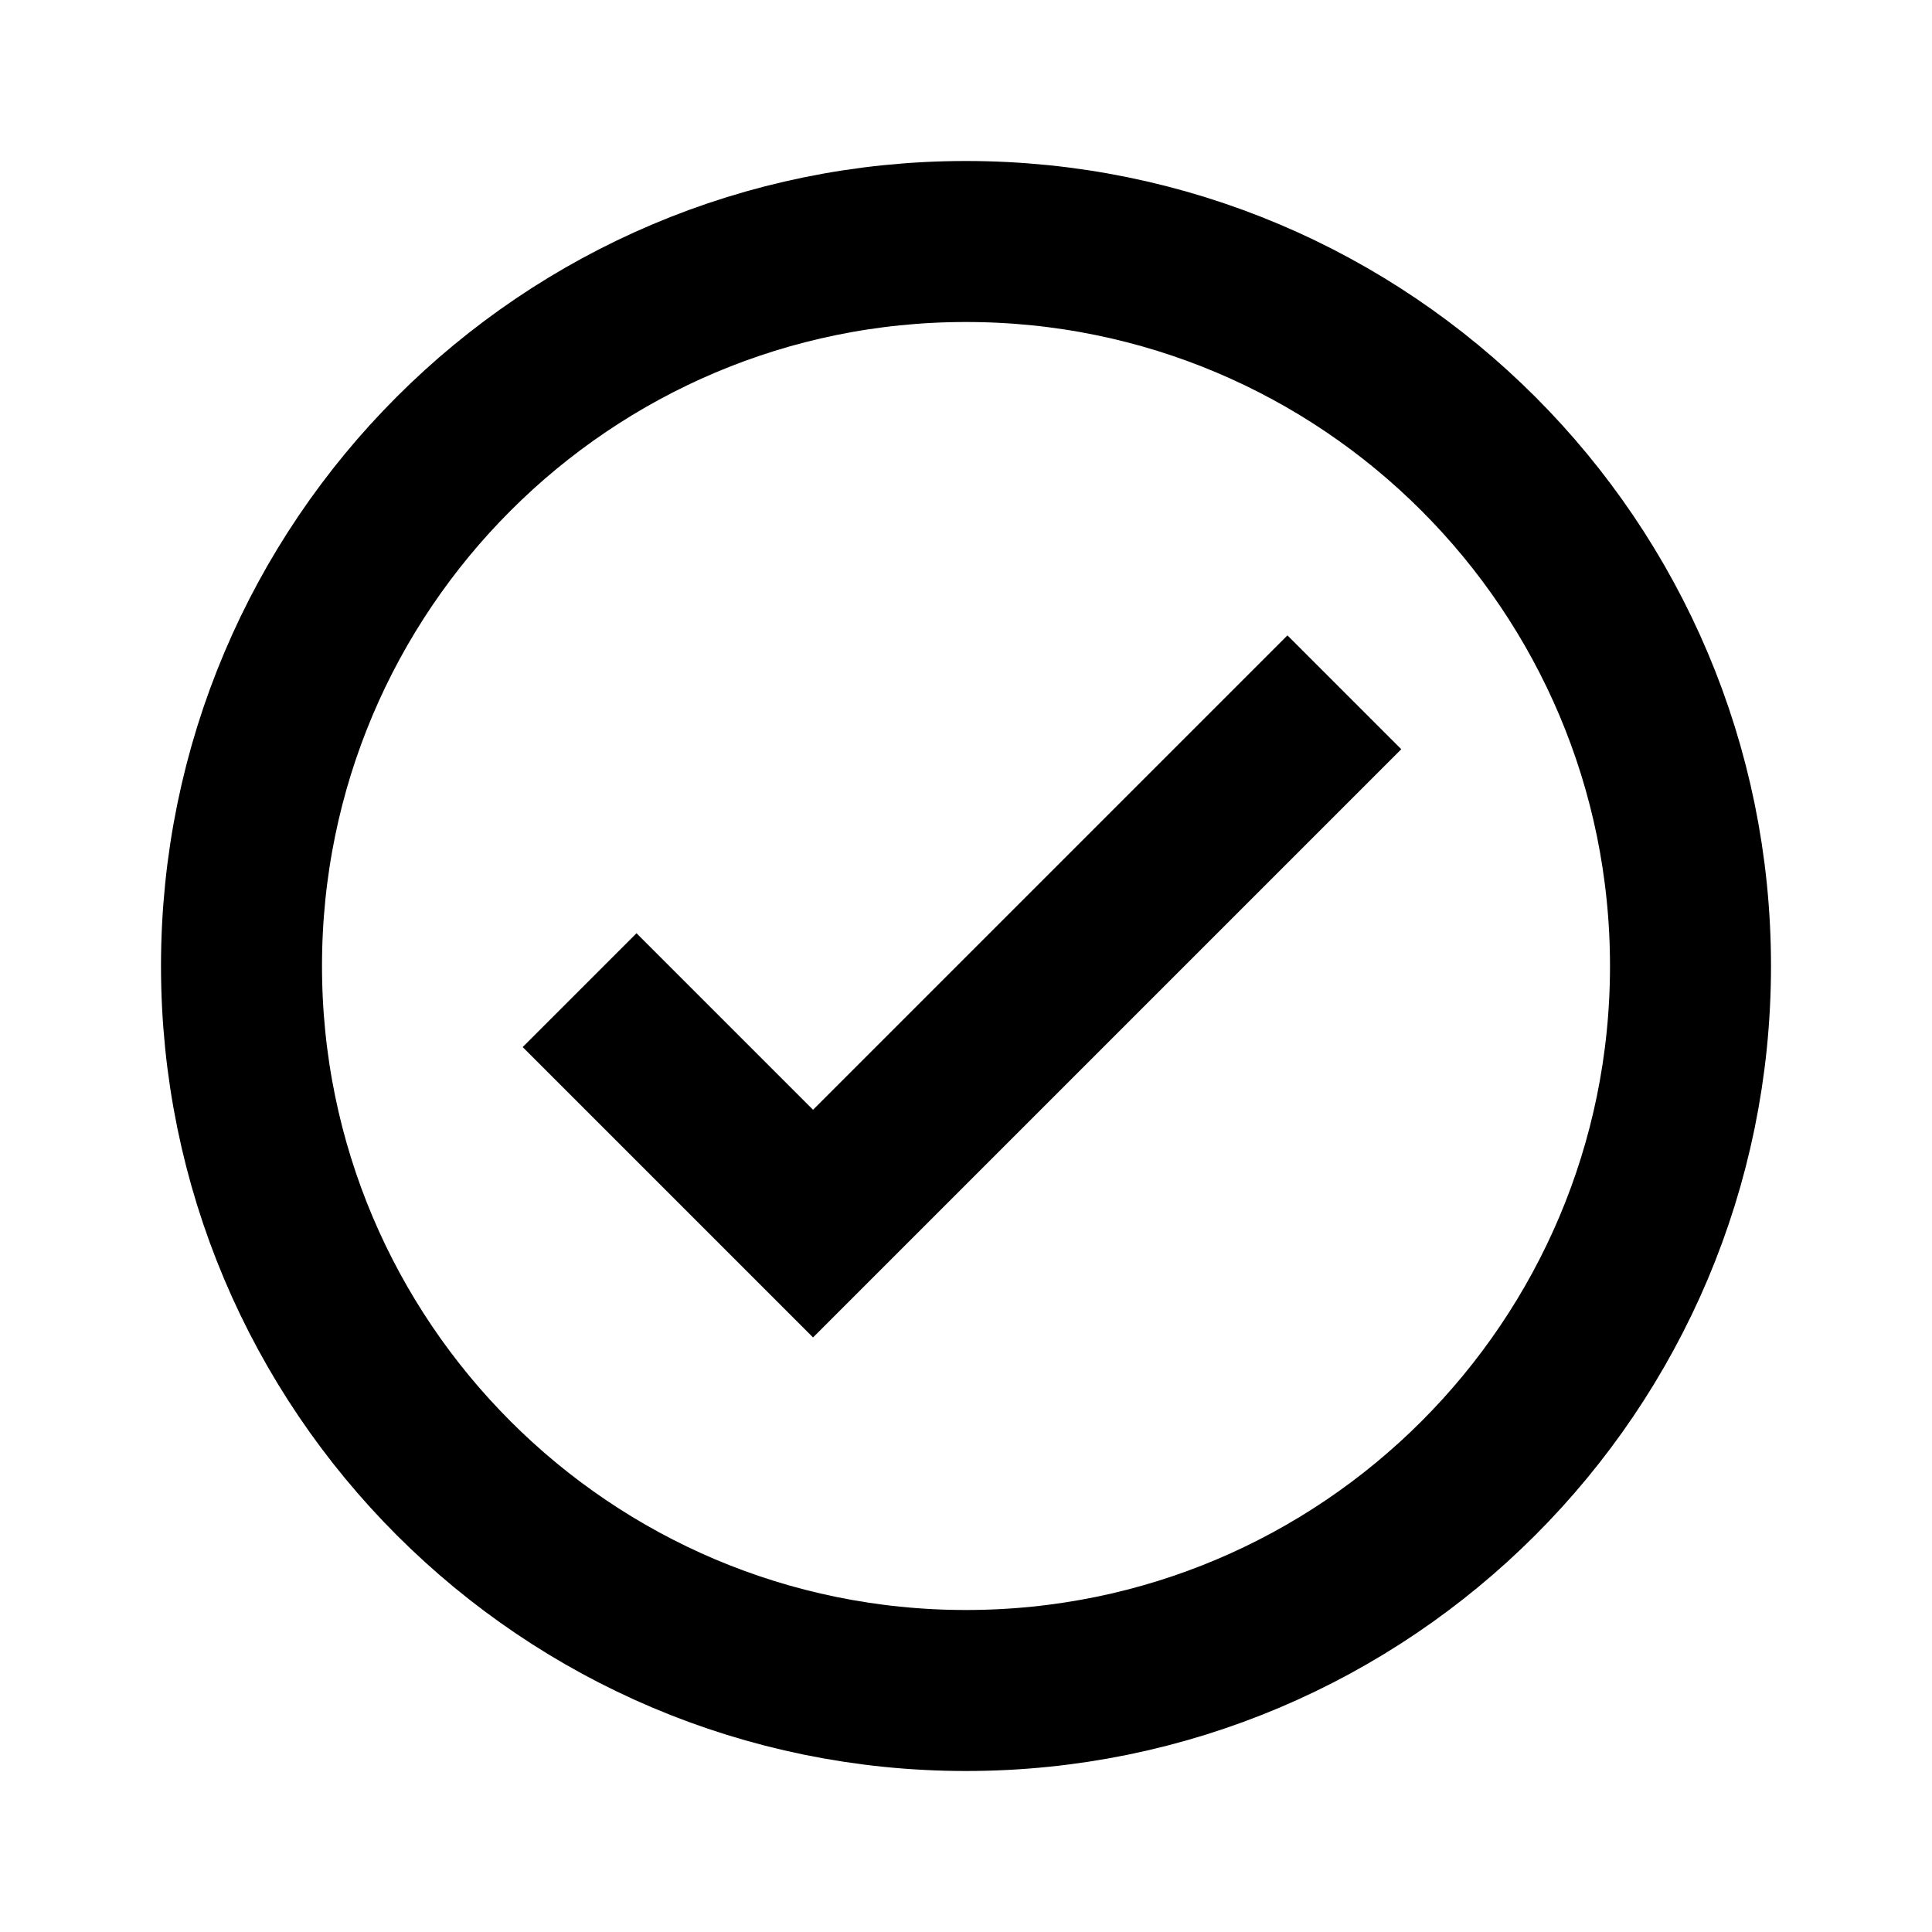
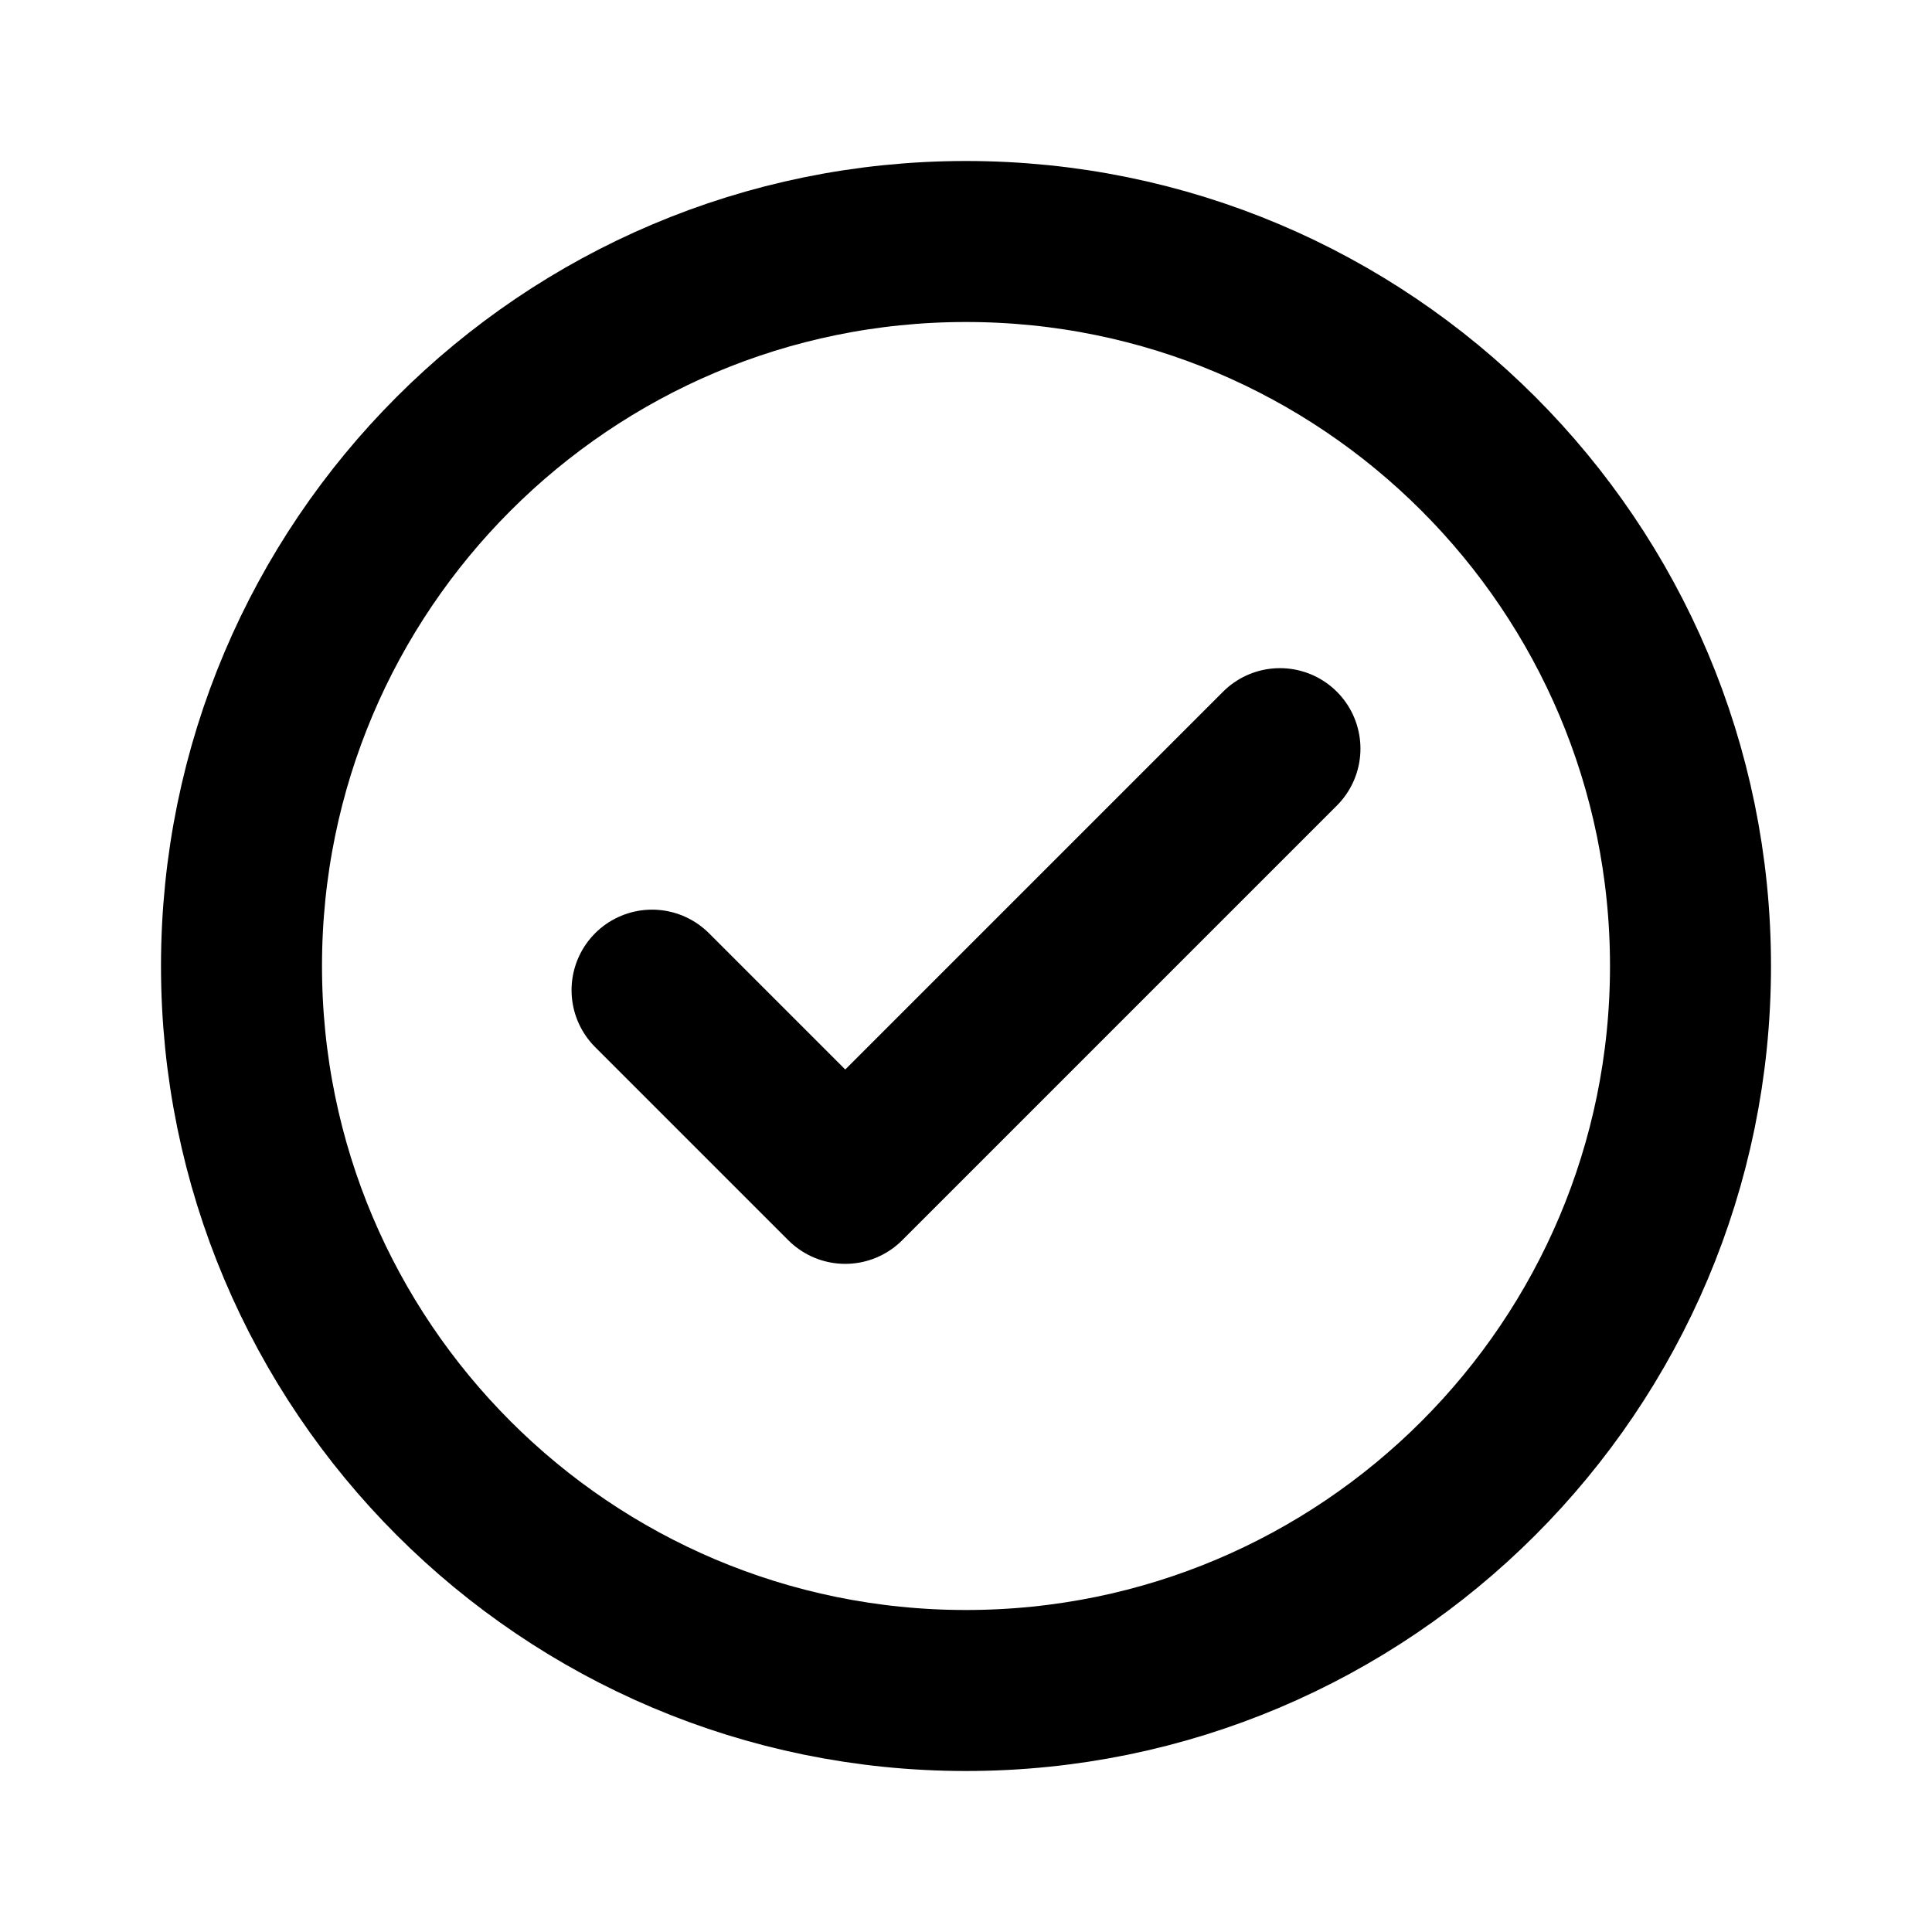
- <svg xmlns="http://www.w3.org/2000/svg" width="24" height="24" viewBox="0 0 24 24" fill="none" stroke="currentColor" stroke-width="2">
-   <path d="m7.2 12.3 2.9 2.9 6.6-6.6" />
+ <svg xmlns="http://www.w3.org/2000/svg" height="24" width="24" viewBox="0 0 24 24" fill="none" stroke="currentColor" stroke-width="2" stroke-linecap="round" stroke-linejoin="round">
  <circle cx="12" cy="12" r="9" />
+   <path d="m8.1 12.3 2.4 2.4 5.4-5.4" />
</svg>
